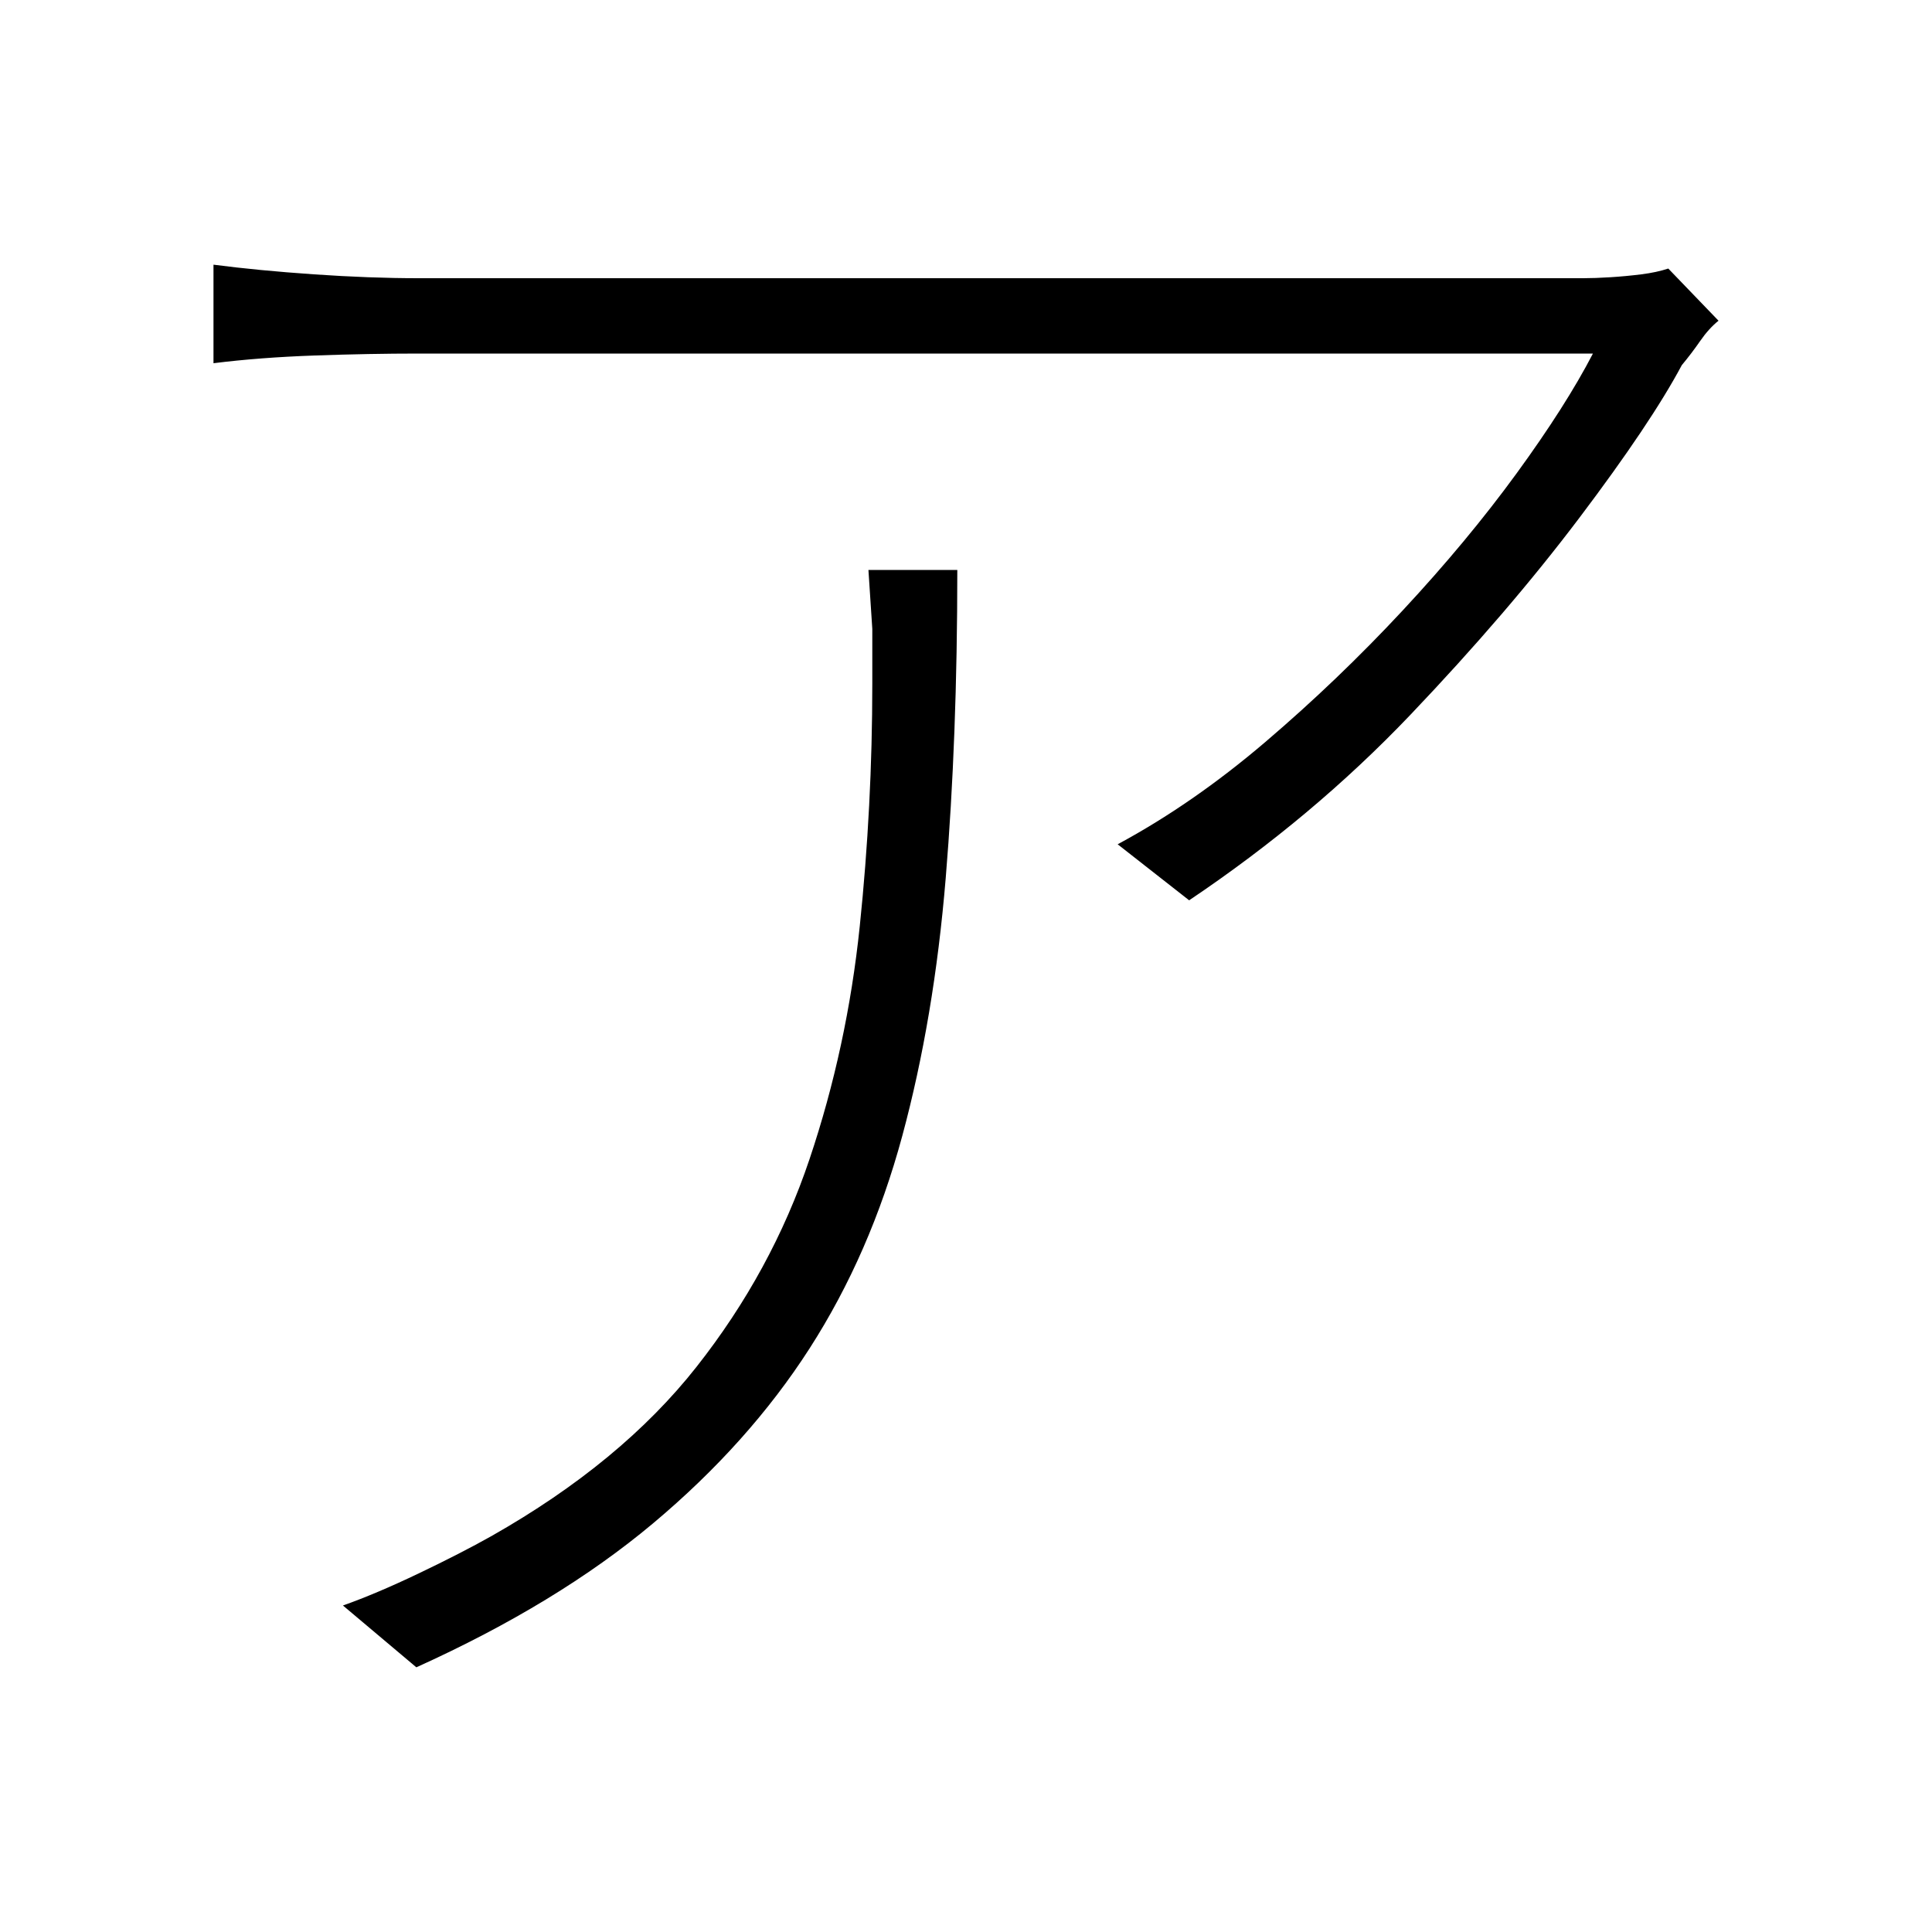
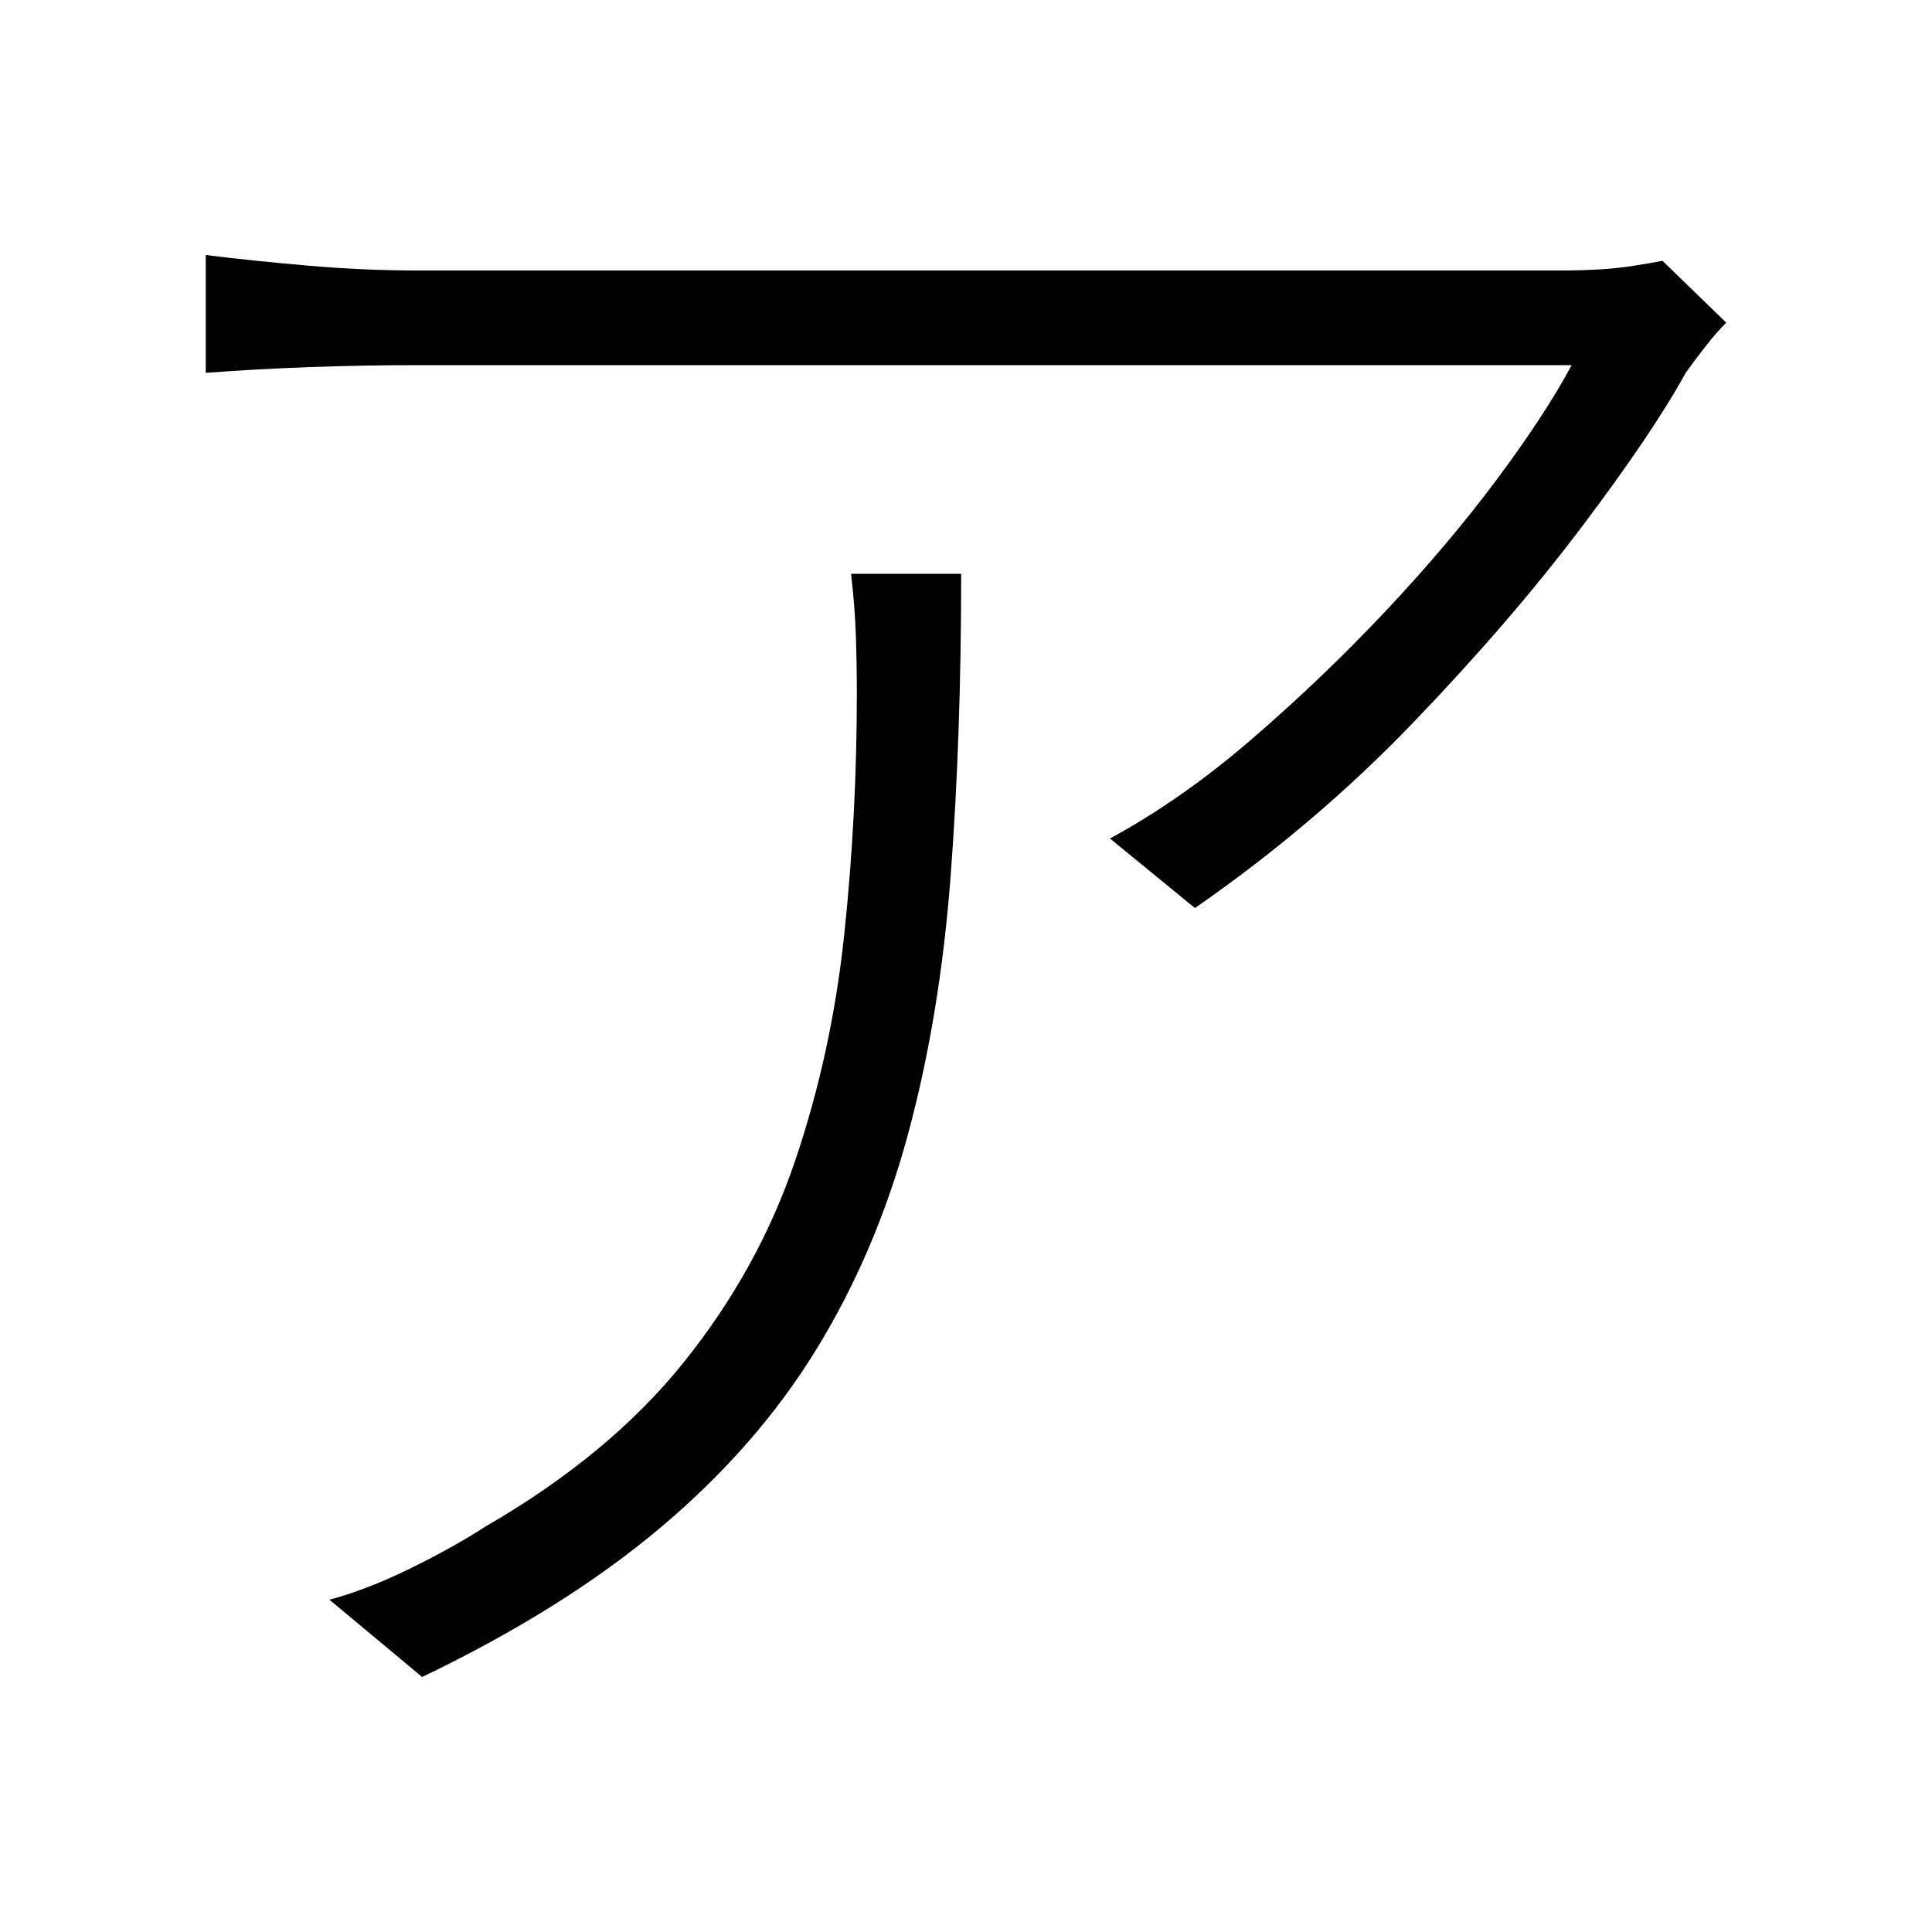
<svg xmlns="http://www.w3.org/2000/svg" version="1.1" viewBox="0 0 1000 1000">
-   <path d="M889.5 166q-5 4 -9.5 10.5t-9.5 12.5q-16 30 -53 79t-87.5 102t-114.5 96l-37 -29q39 -21 76.5 -53t71 -68t59 -71t39.5 -62h-55h-92h-113h-118.5h-107.5h-81.5h-40.5q-25 0 -53.5 1t-52.5 4v-51q23 3 52 5t54 2h41h82.5h108h118h112h89.5h52q6 0 14 -0.5t16 -1.5t14 -3z M495.5 295q0 87 -6 159.5t-22.5 133.5t-48 110t-81 90.5t-122.5 74.5l-38 -32q17 -6 39 -16.5t38 -19.5q67 -38 106 -87.5t58.5 -107.5t26 -120.5t6.5 -125.5v-28.5t-2 -30.5h46z" />
+   <path d="M893.5 167q-5 5 -10.5 12t-10.5 14q-17 31 -54 80t-87.5 101.5t-112.5 95.5l-44 -36q37 -20 73.5 -51.5t69 -66t57.5 -68t39 -59.5h-54.5h-90h-110h-116h-106h-81h-40.5q-27 0 -55 1t-54 3v-61q24 3 53 5.5t56 2.5h41h82h107h116h110h88.5h50.5q7 0 16.5 -0.5t19 -2 t14.5 -2.5zM497.5 297q0 85 -5.5 157t-22 133t-47.5 111.5t-81 92.5t-123 77l-48 -40q19 -5 41.5 -16t39.5 -22q64 -37 102.5 -85t57.5 -104t25.5 -117.5t6.5 -124.5q0 -15 -0.5 -30t-2.5 -32h57z" />
</svg>
